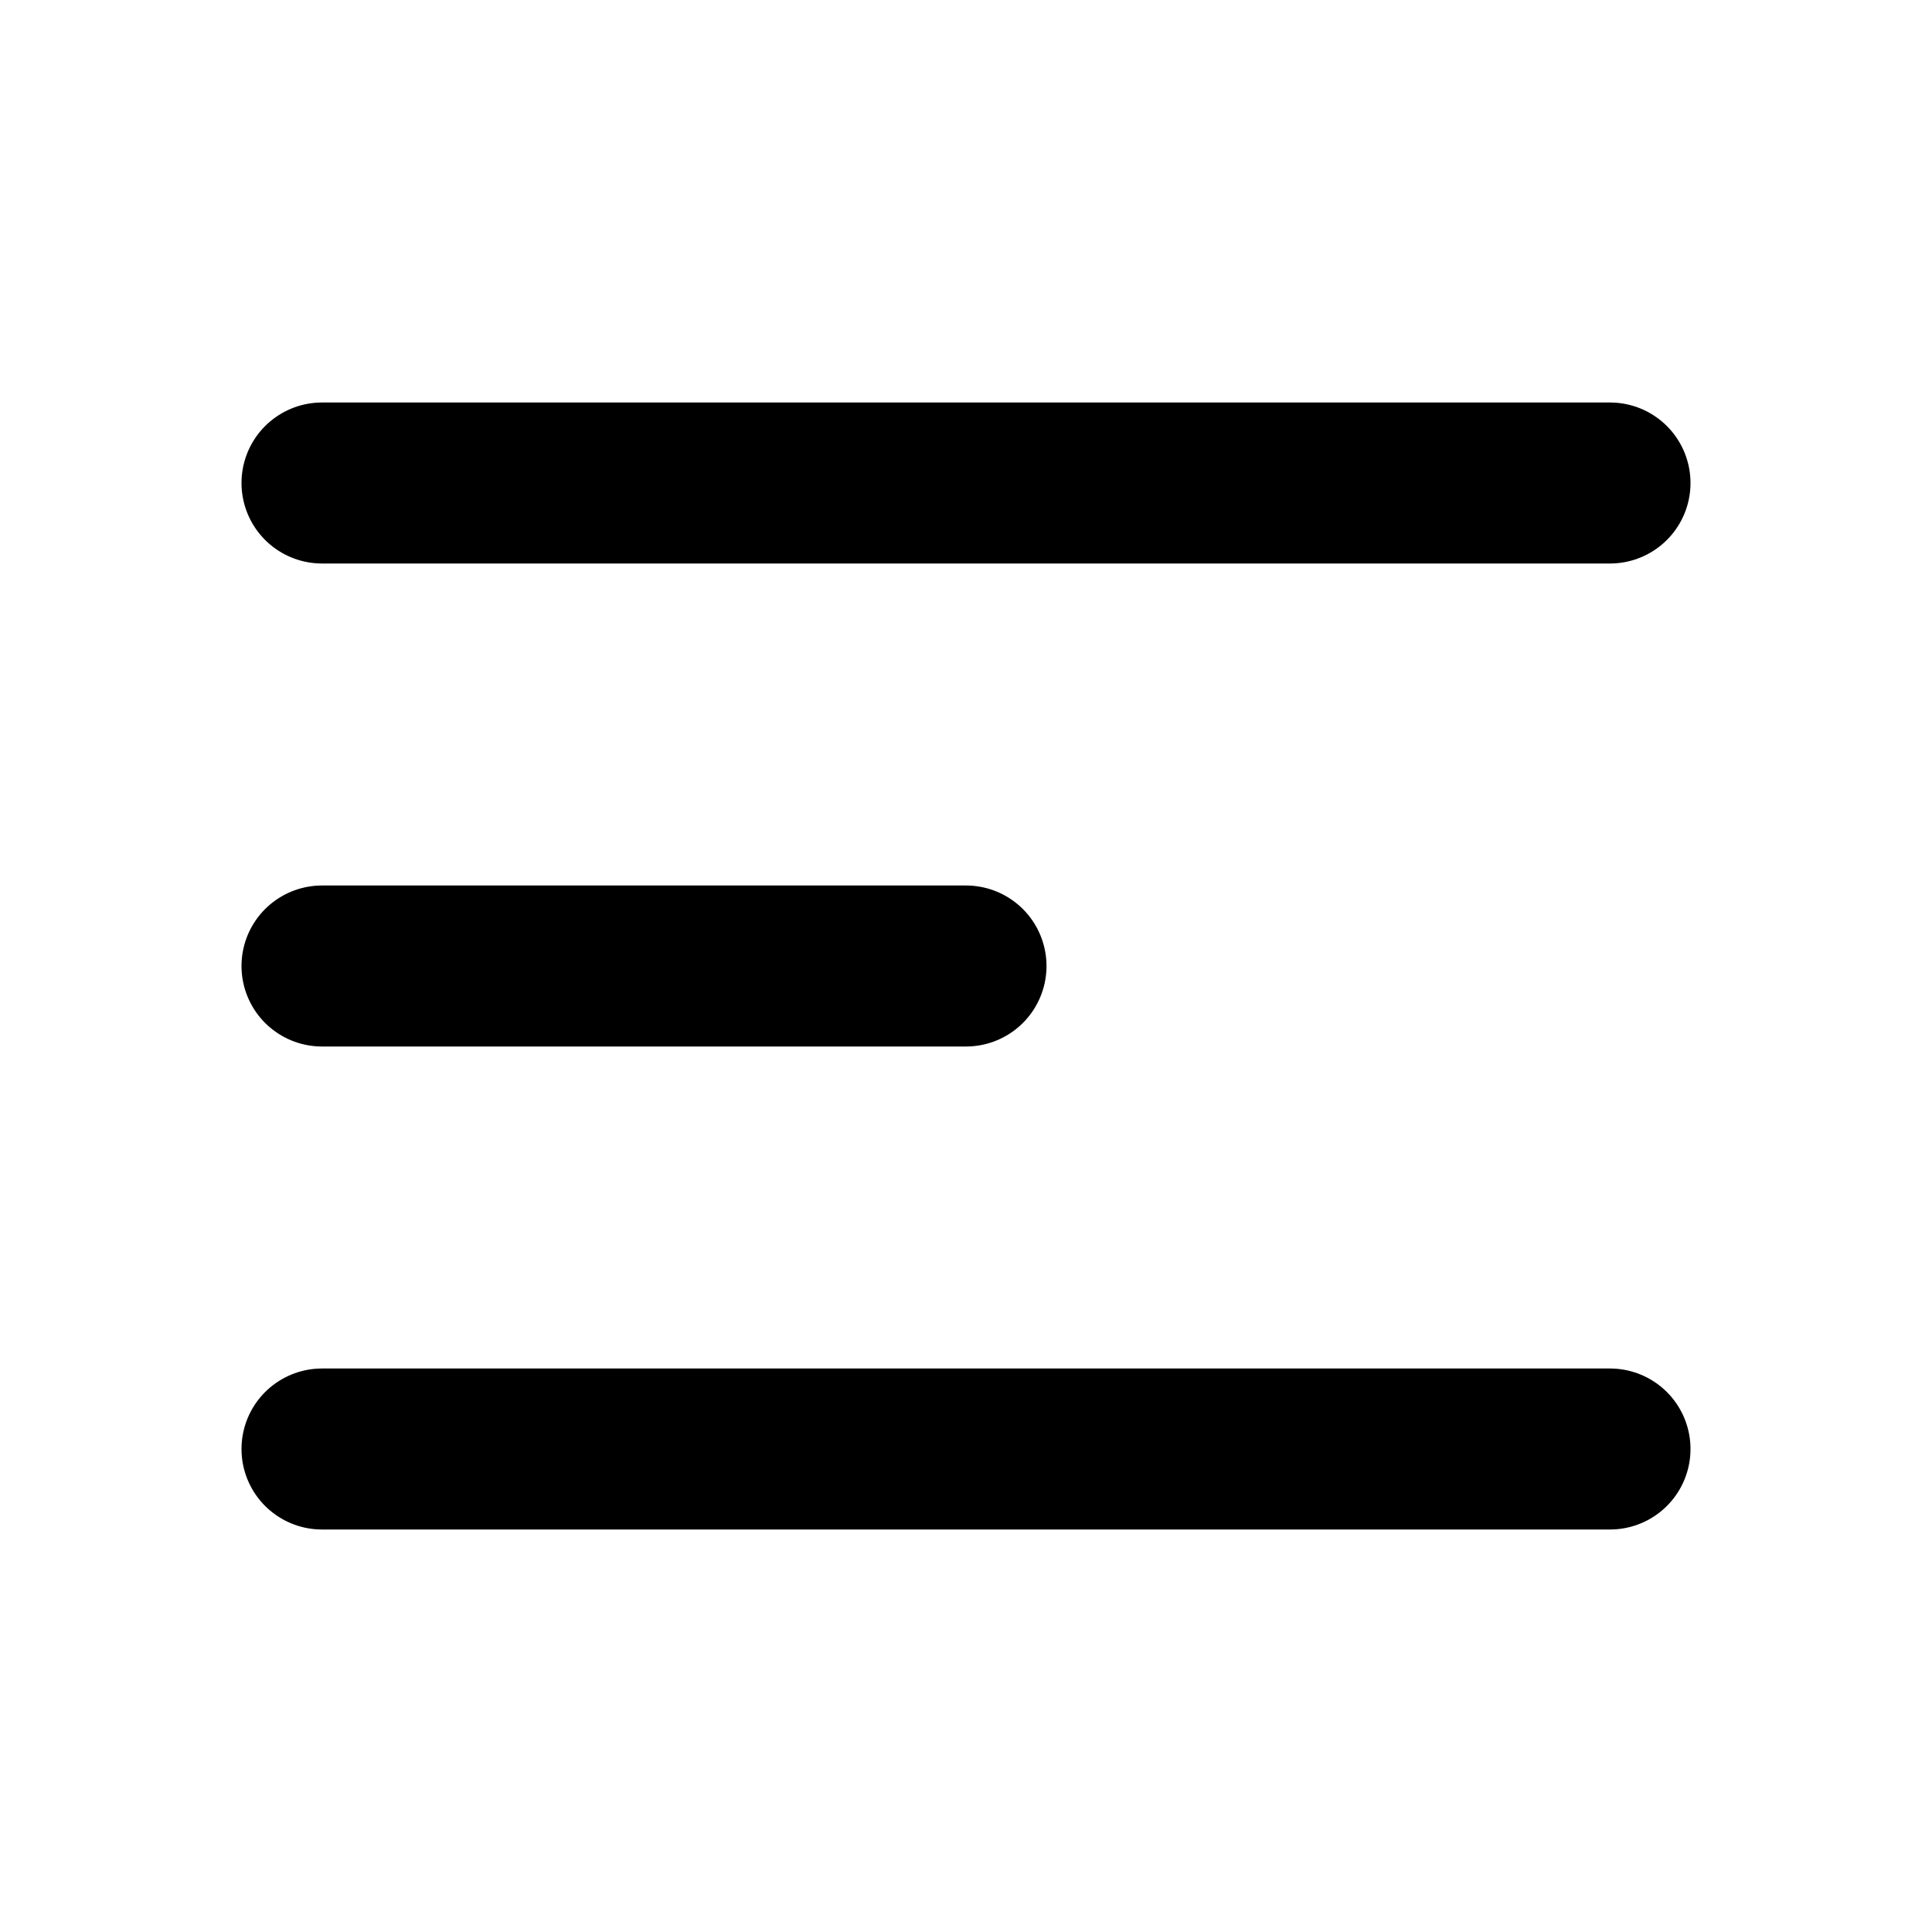
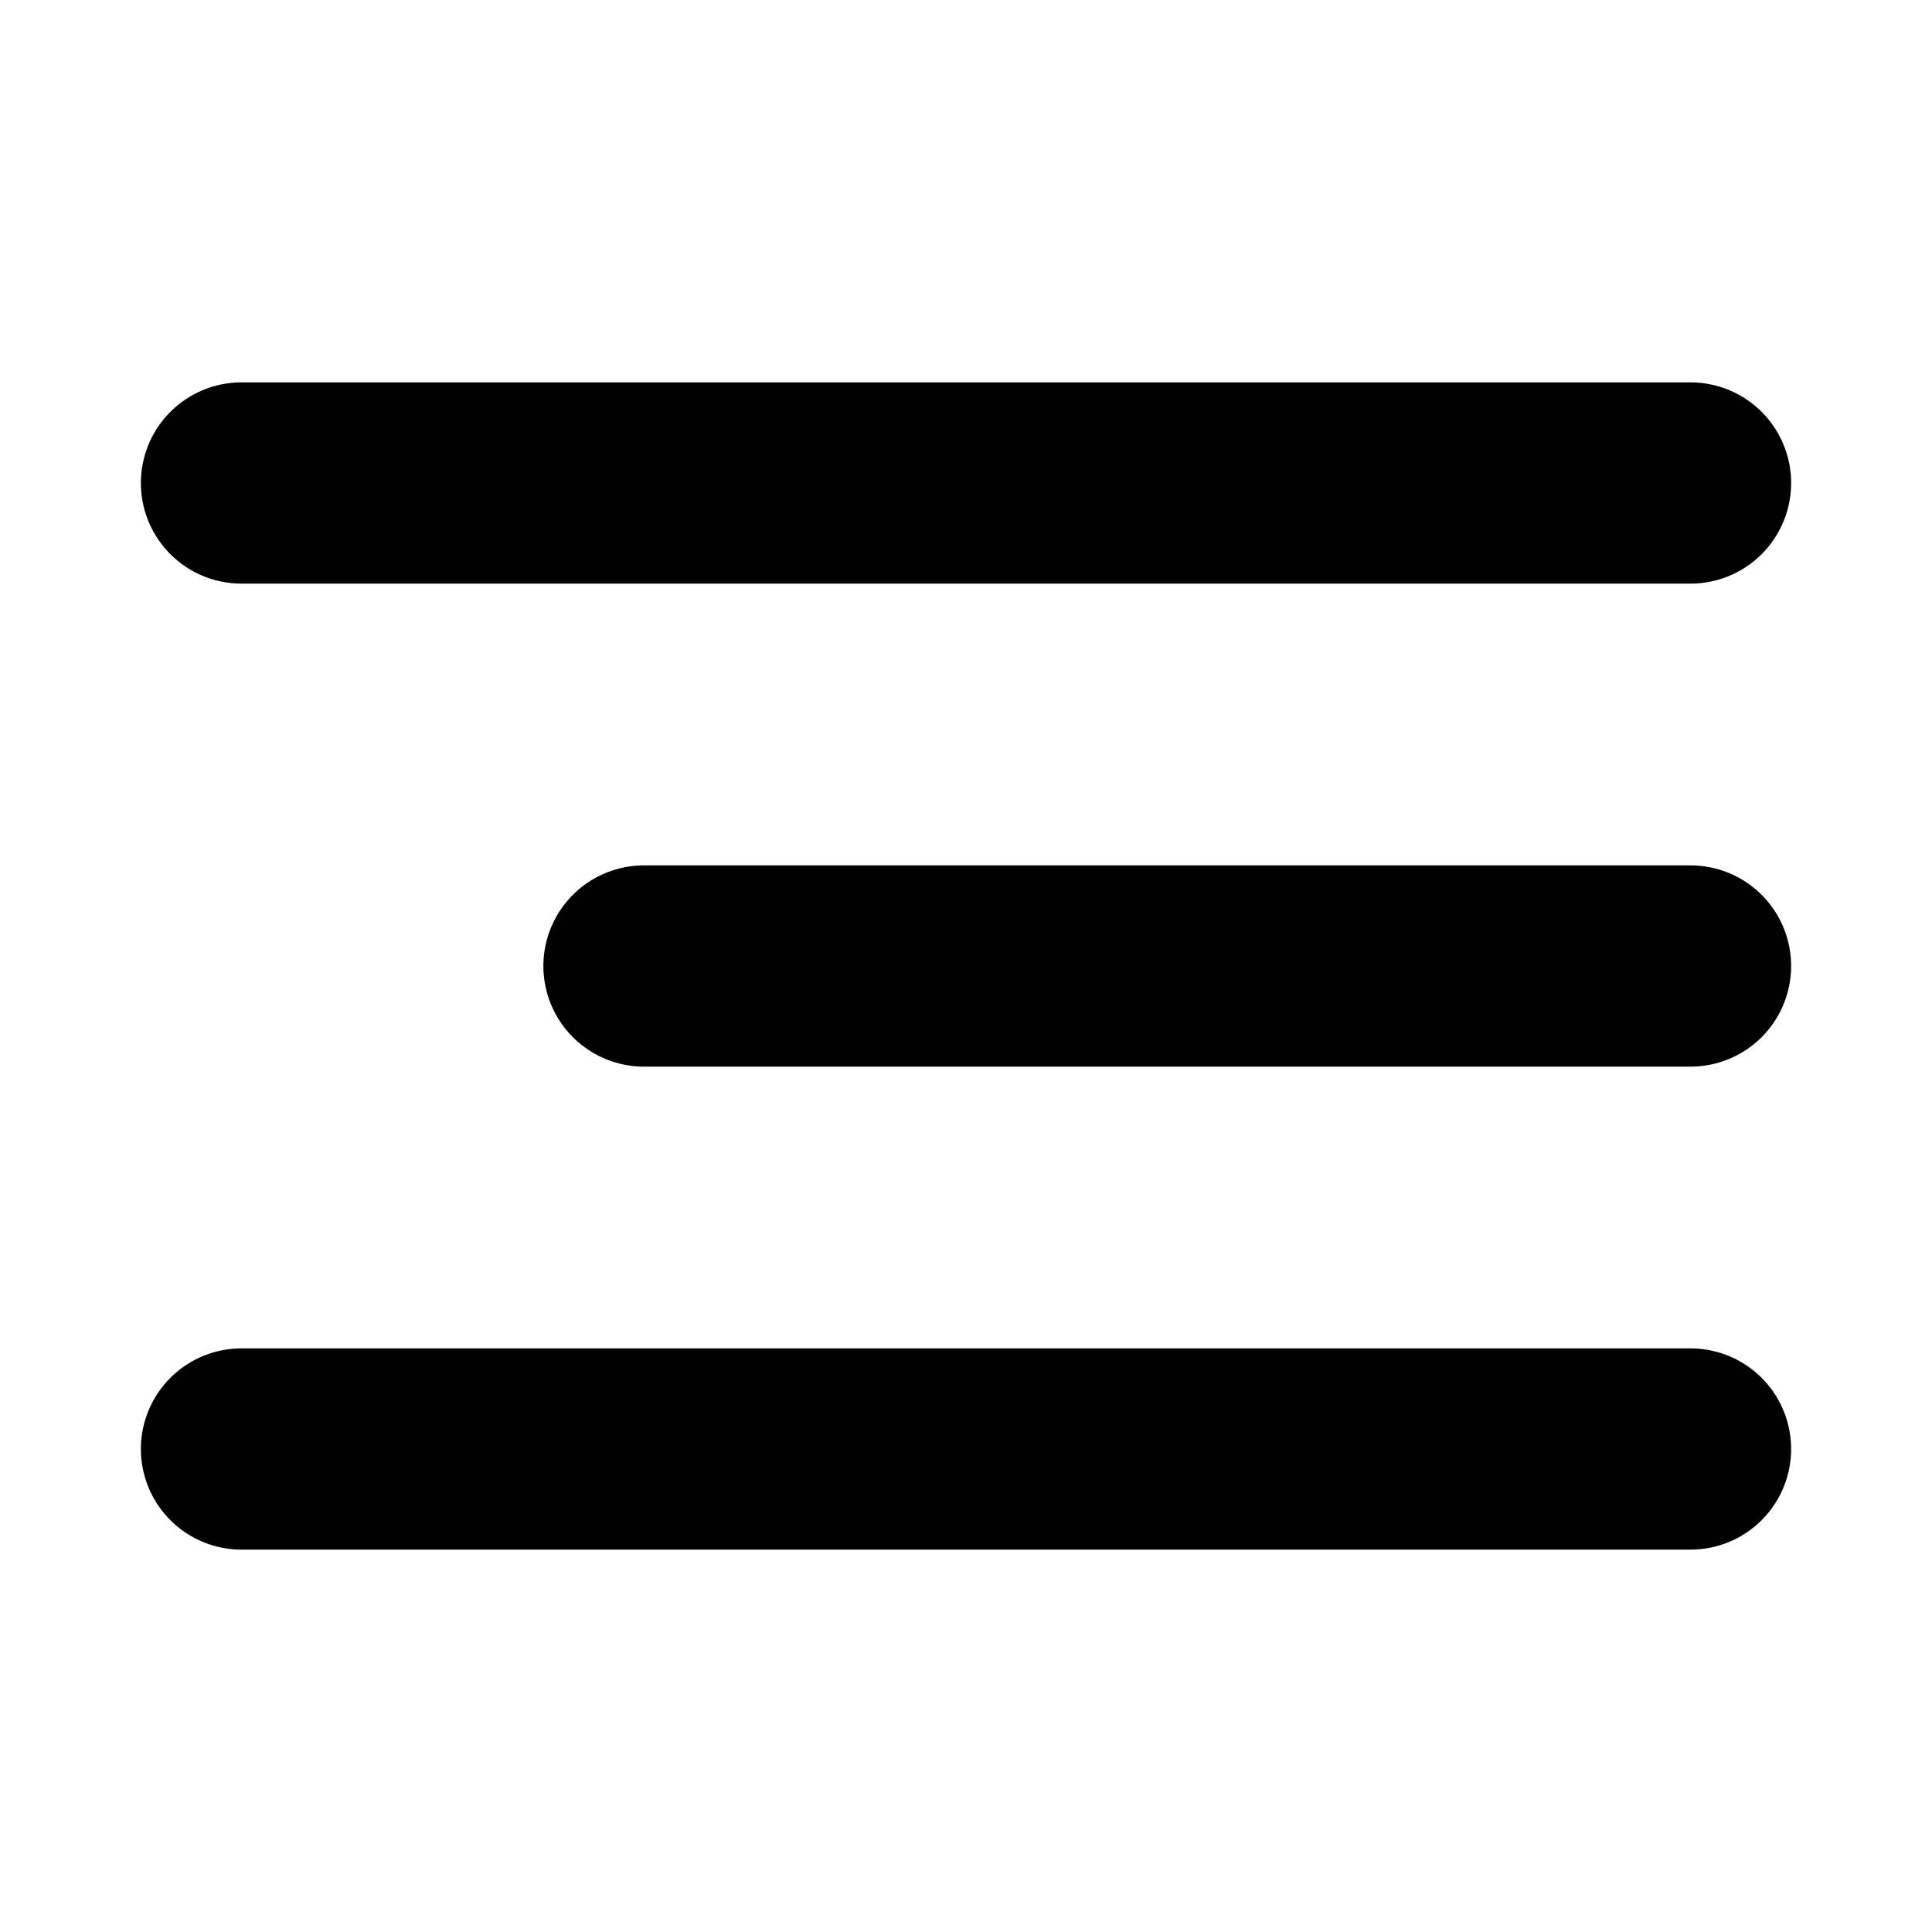
- <svg xmlns="http://www.w3.org/2000/svg" fill="none" viewBox="0 0 24 24" stroke-width="2" stroke="currentColor" aria-hidden="true">
-   <path stroke-linecap="round" stroke-linejoin="round" d="M4 6h16M4 12h8m-8 6h16" />
+ <svg xmlns="http://www.w3.org/2000/svg" width="100%" height="100%" viewBox="0 0 24 24" fill="none">
+   <path d="M3 6H21M8 12H21M3 18H21" stroke="currentColor" stroke-width="2.5" stroke-linecap="round" stroke-linejoin="round" />
</svg>
